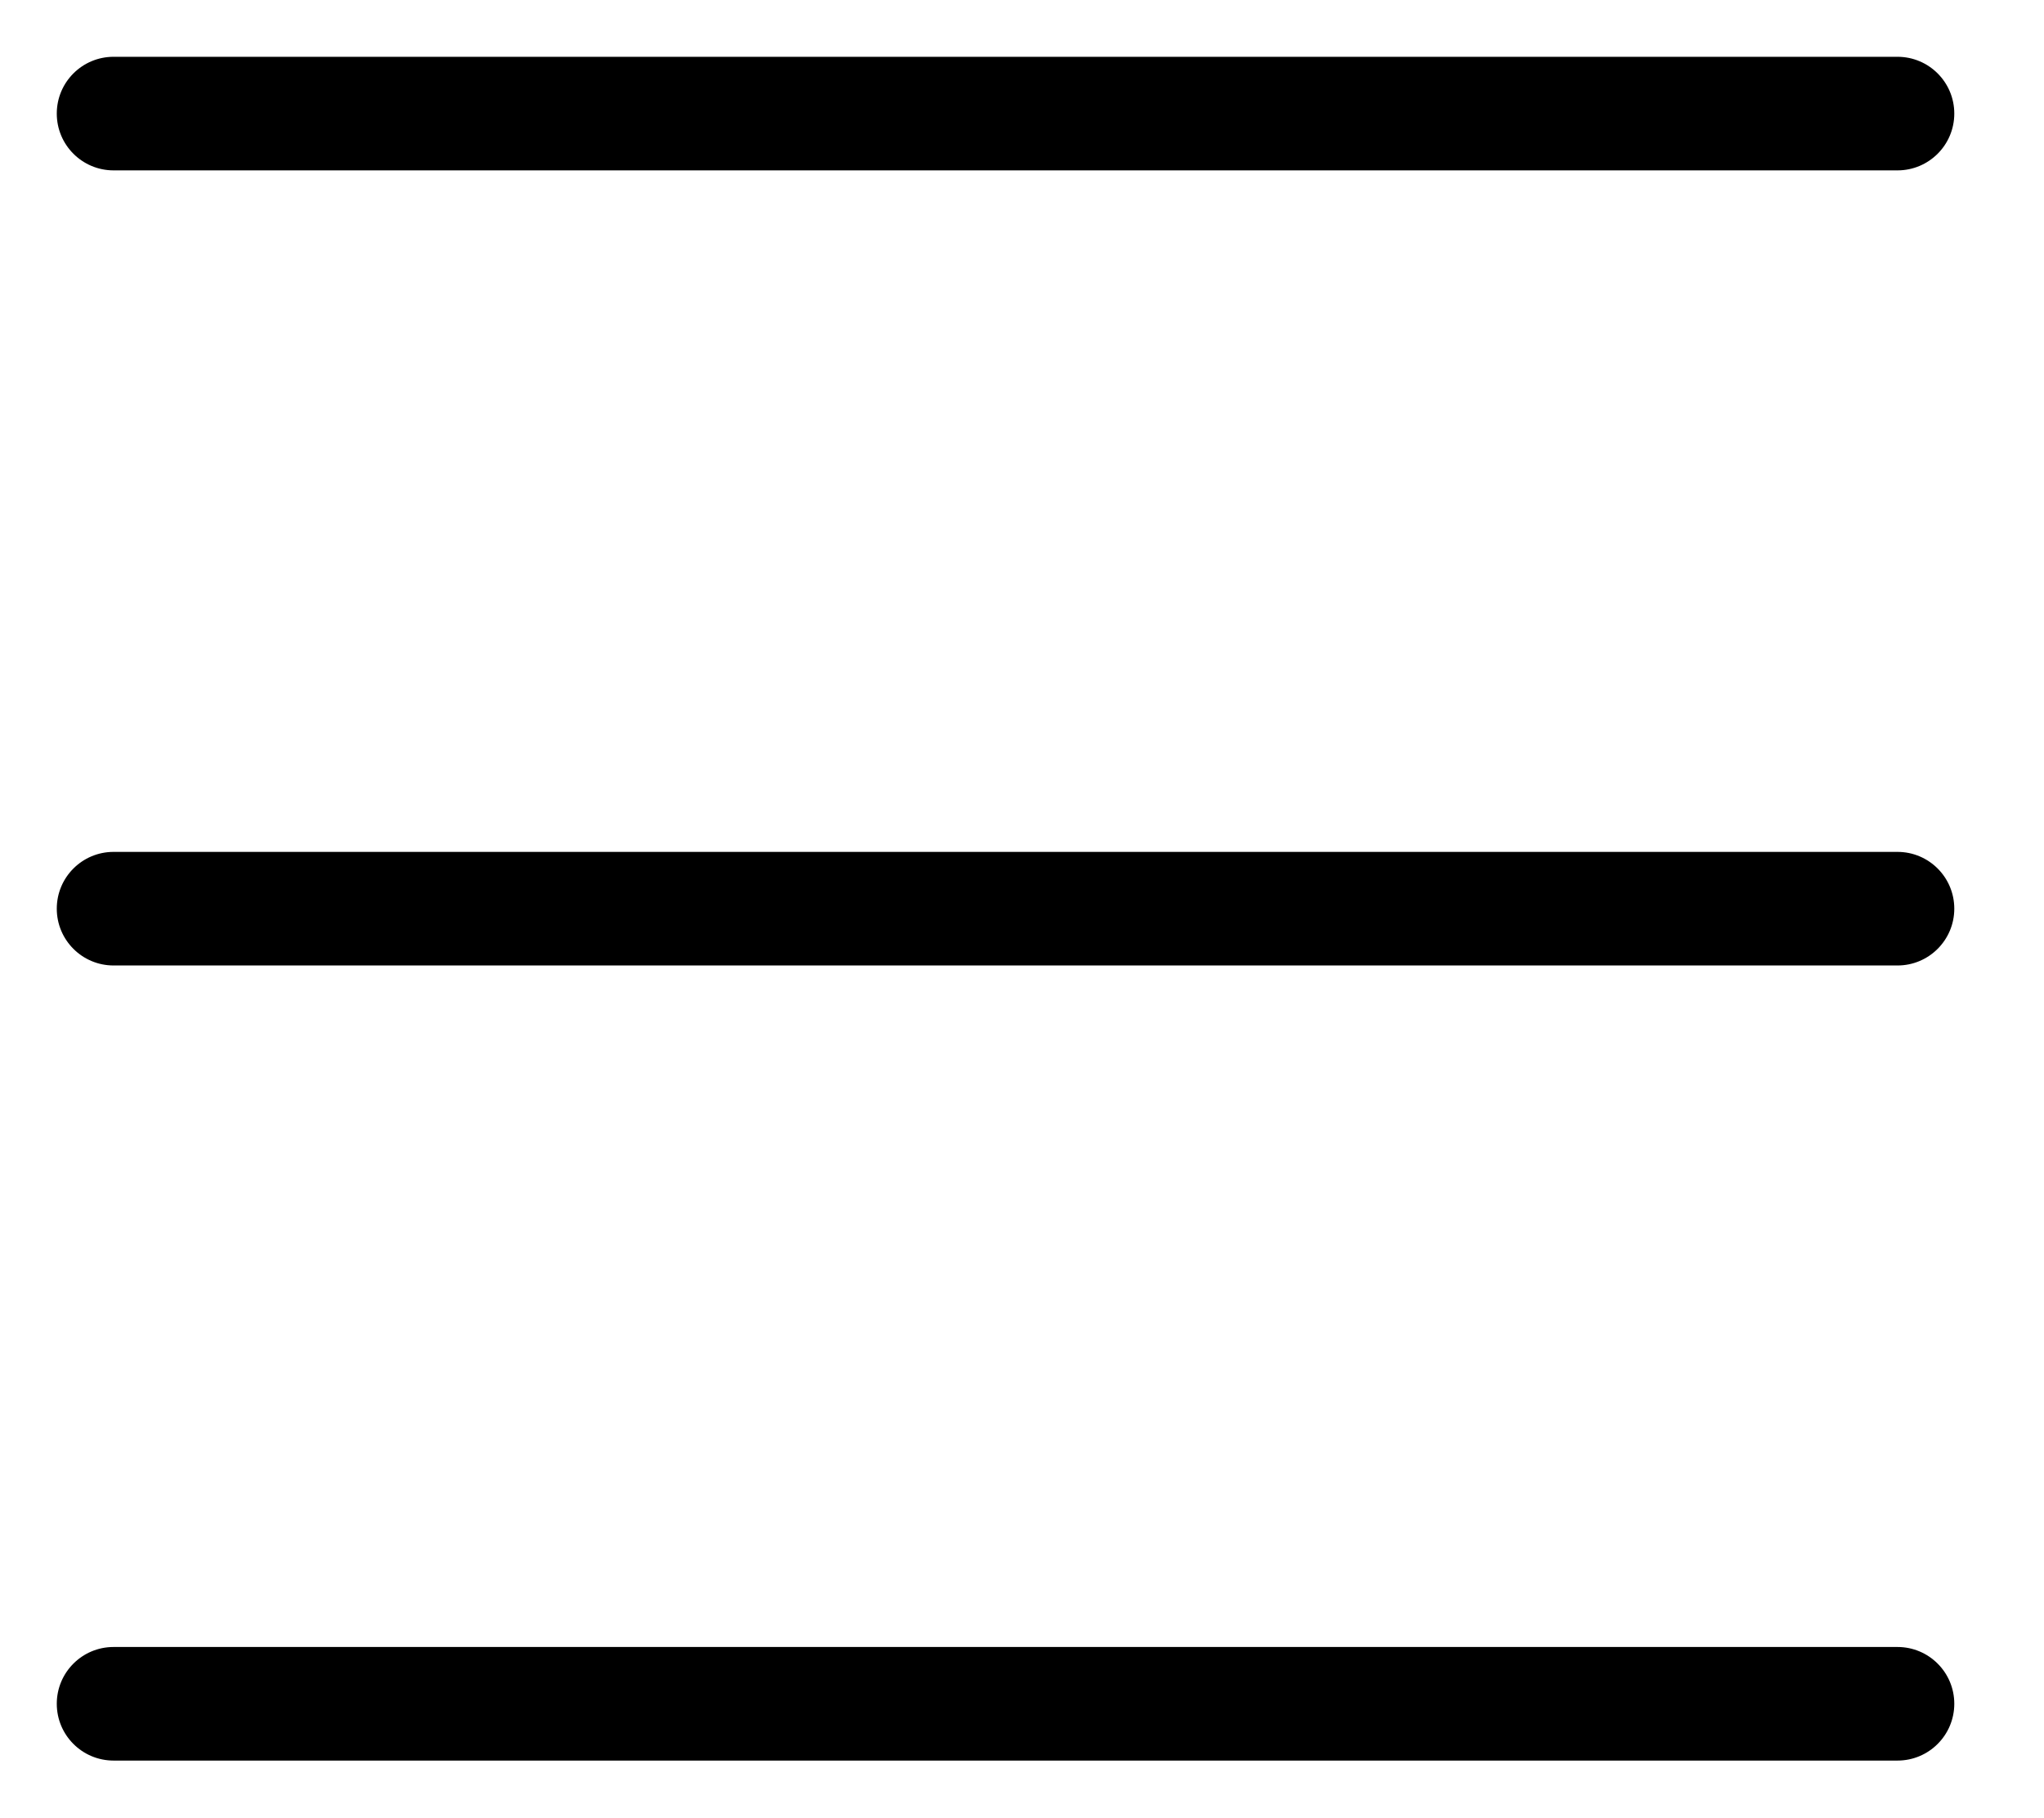
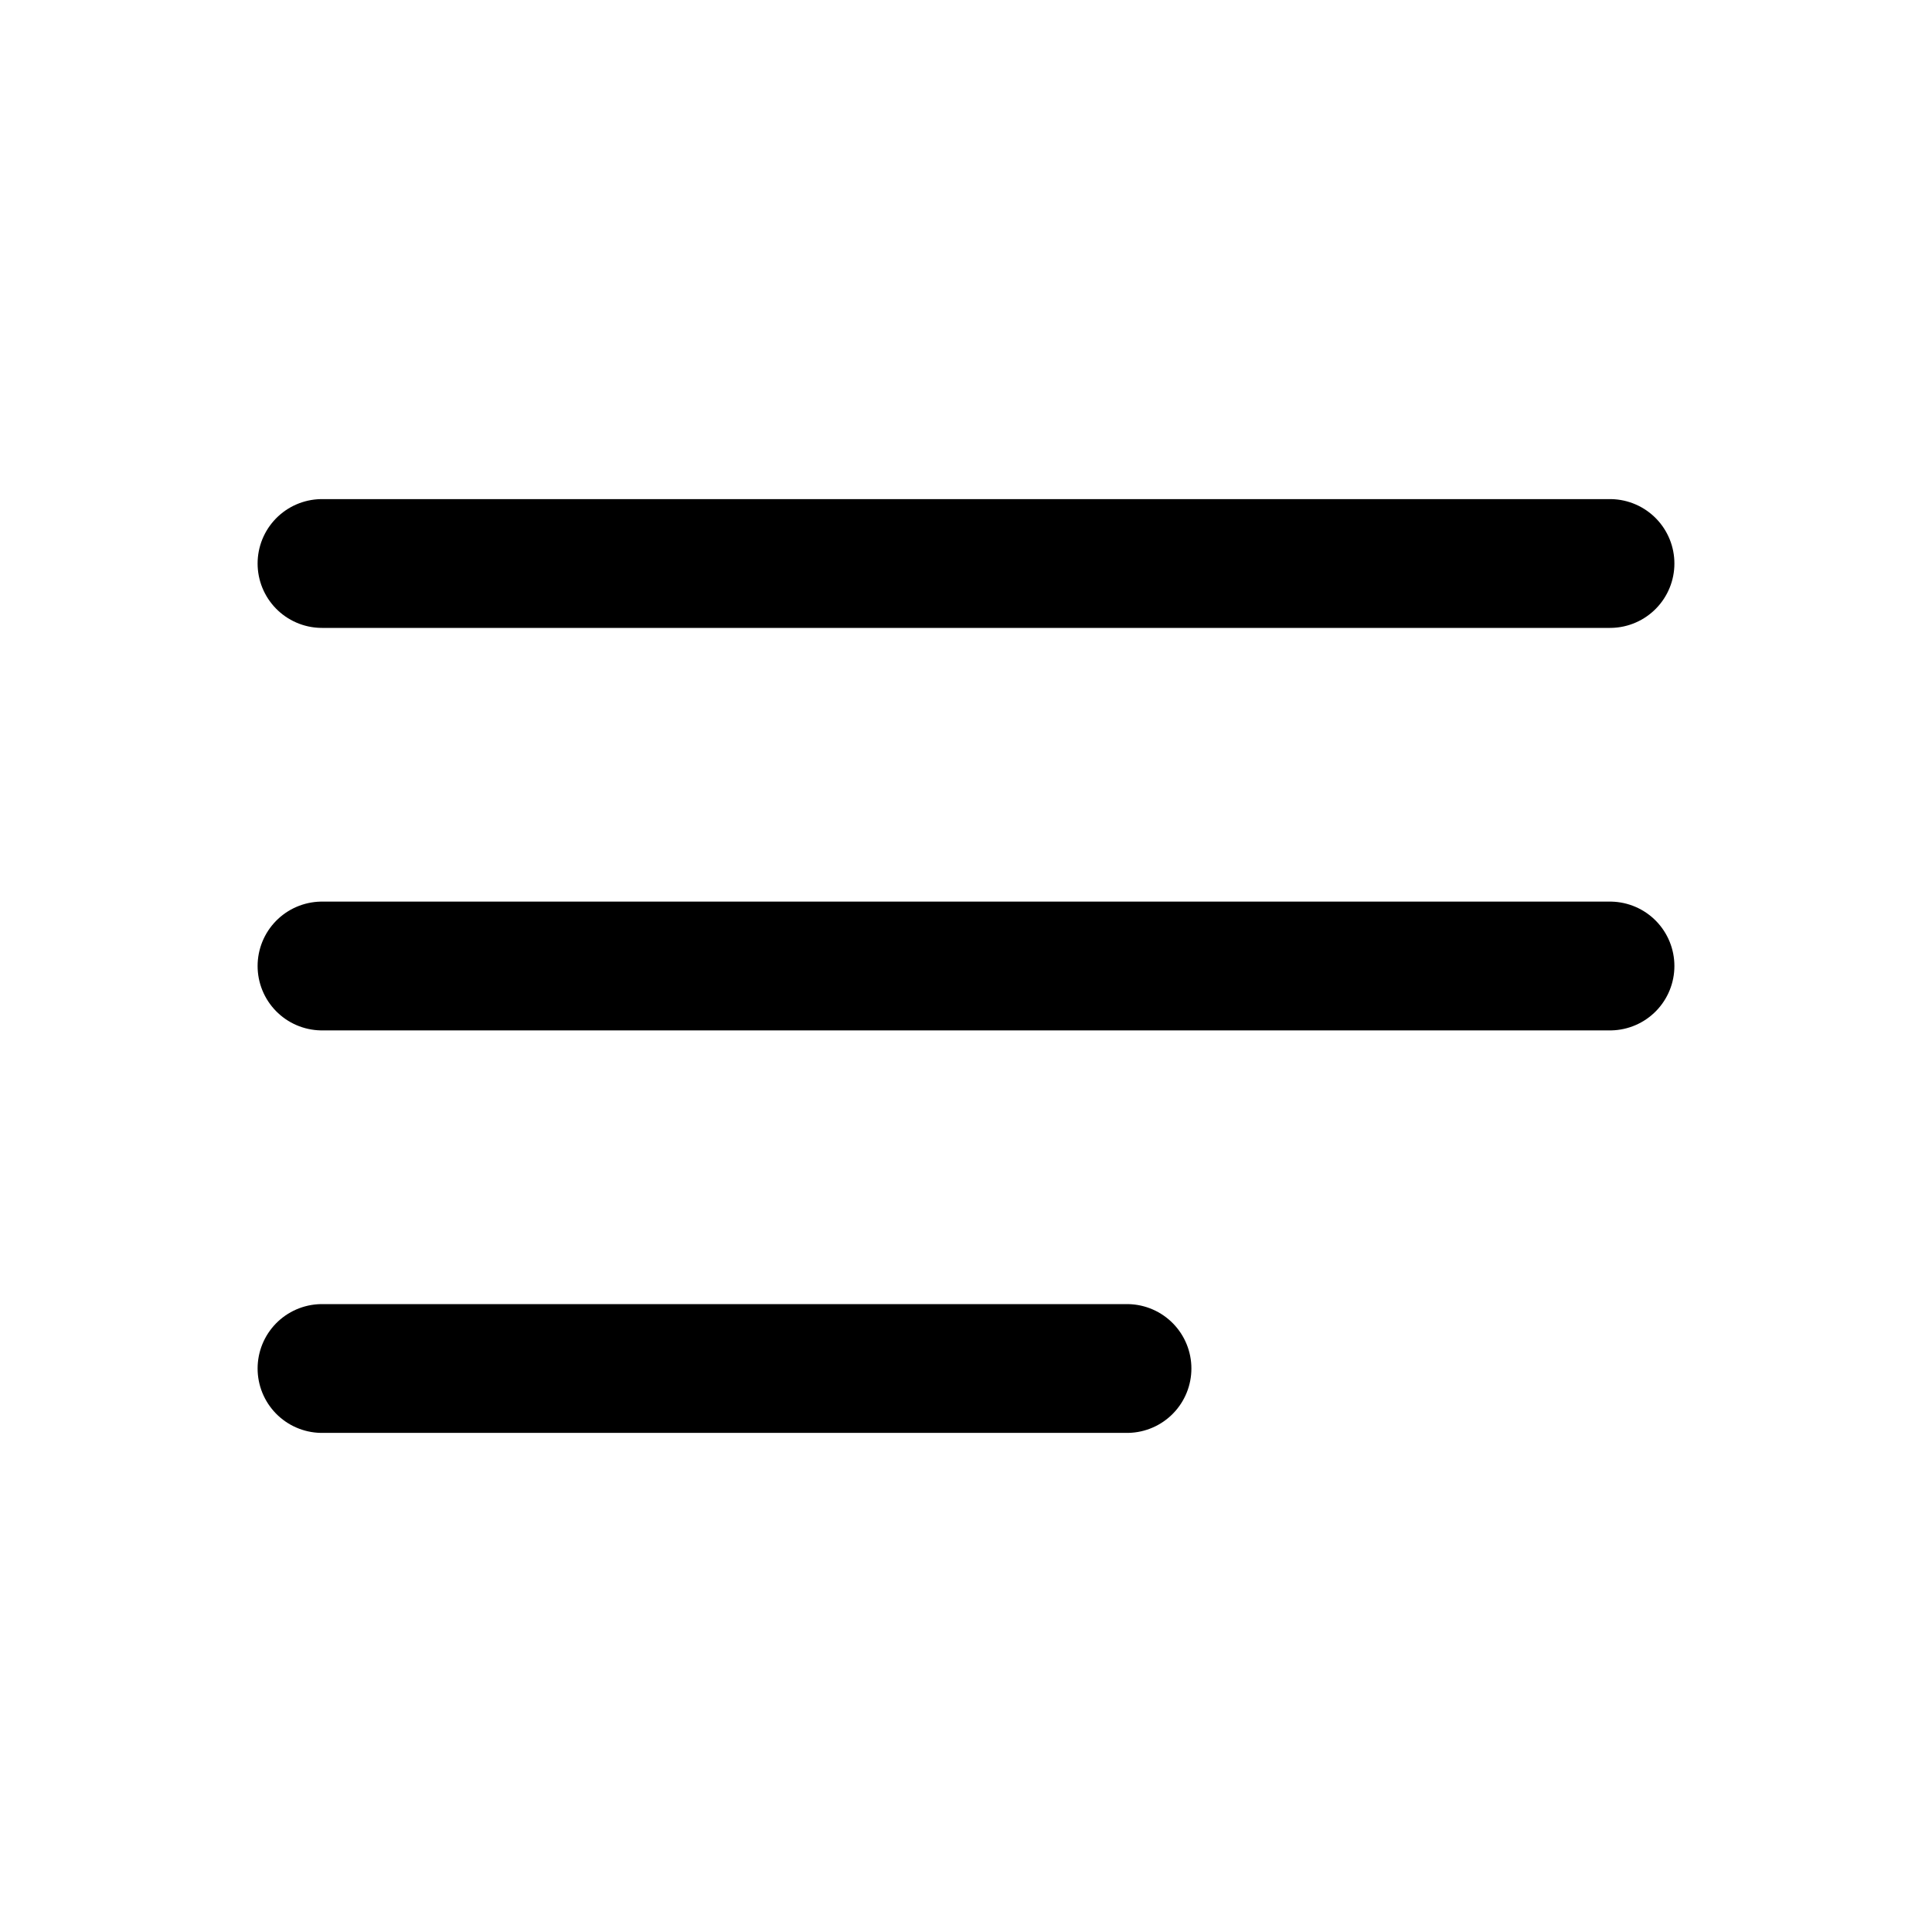
- <svg xmlns="http://www.w3.org/2000/svg" fill="none" class="icon icon-hamburger" viewBox="0 0 18 16">
-   <path fill="currentColor" d="M1 .5a.5.5 0 1 0 0 1h15.71a.5.5 0 0 0 0-1zM.5 8a.5.5 0 0 1 .5-.5h15.71a.5.5 0 0 1 0 1H1A.5.5 0 0 1 .5 8m0 7a.5.5 0 0 1 .5-.5h15.71a.5.5 0 0 1 0 1H1a.5.5 0 0 1-.5-.5" />
+ <svg xmlns="http://www.w3.org/2000/svg" fill="none" stroke="currentColor" stroke-width="1.6" stroke-linecap="round" stroke-linejoin="round" class="icon icon-hamburger" viewBox="0 0 24 24">
+   <path d="M4 7h16M4 12h16M4 17h10" />
</svg>
